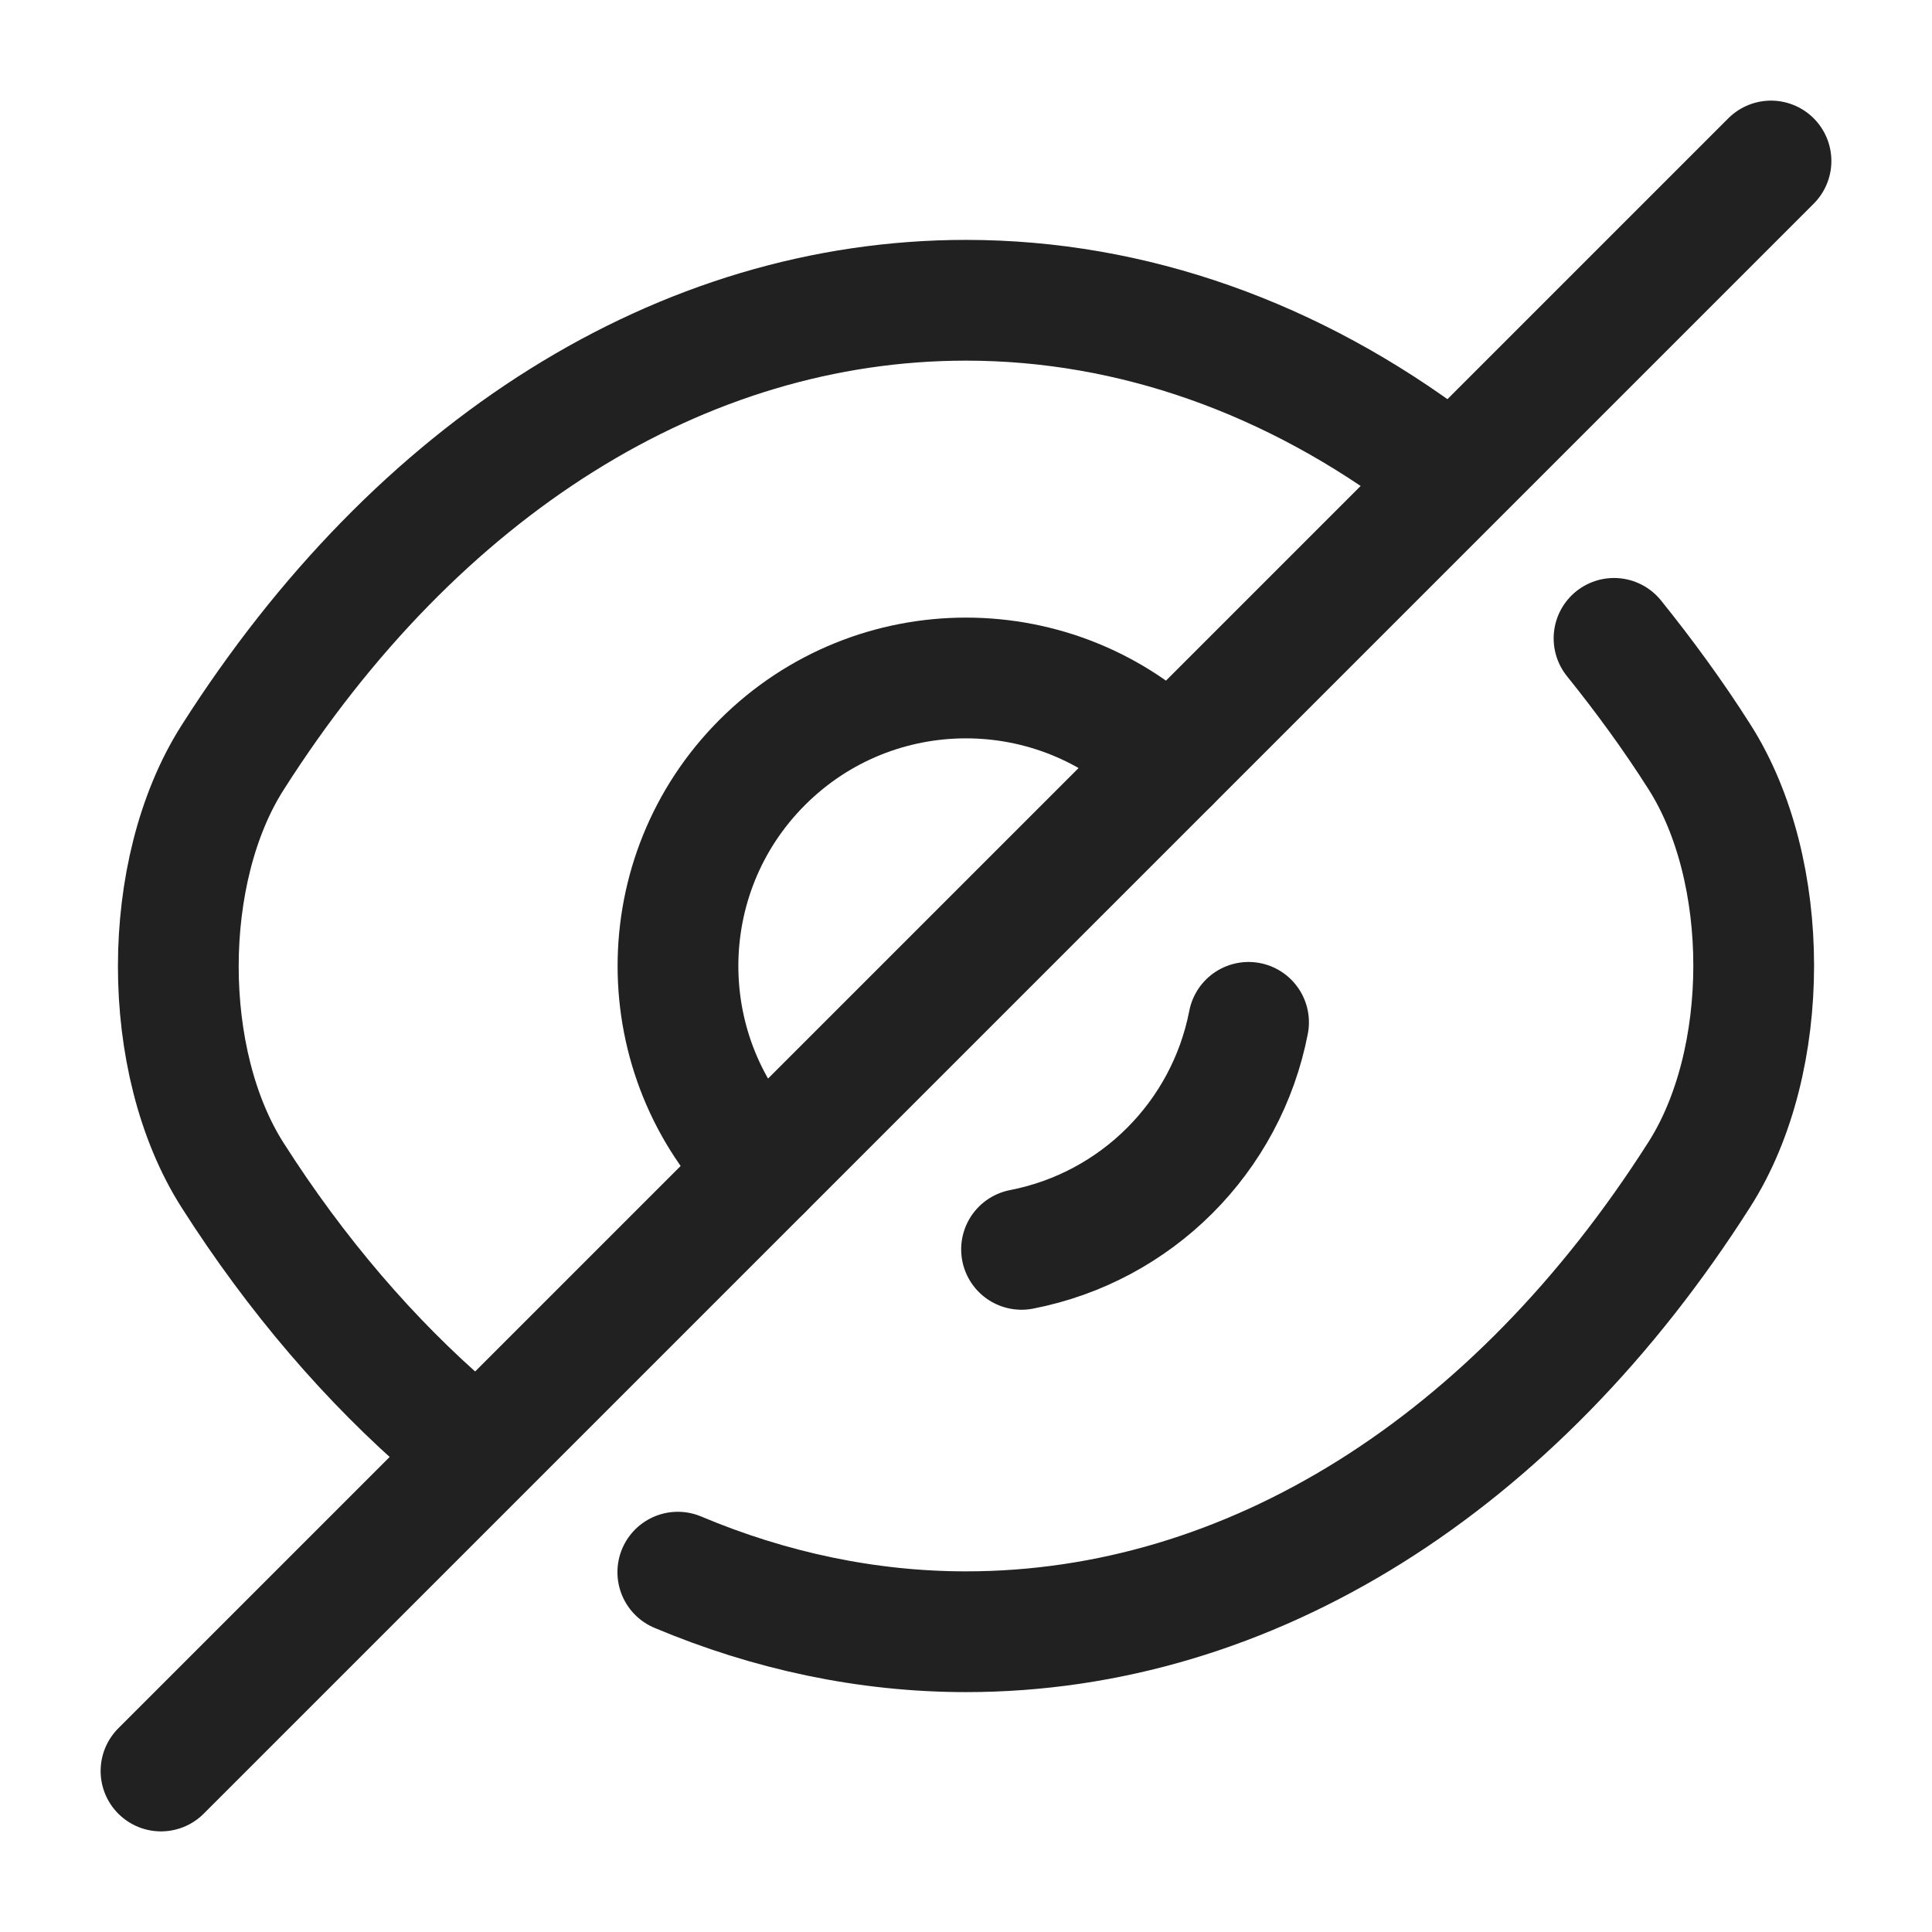
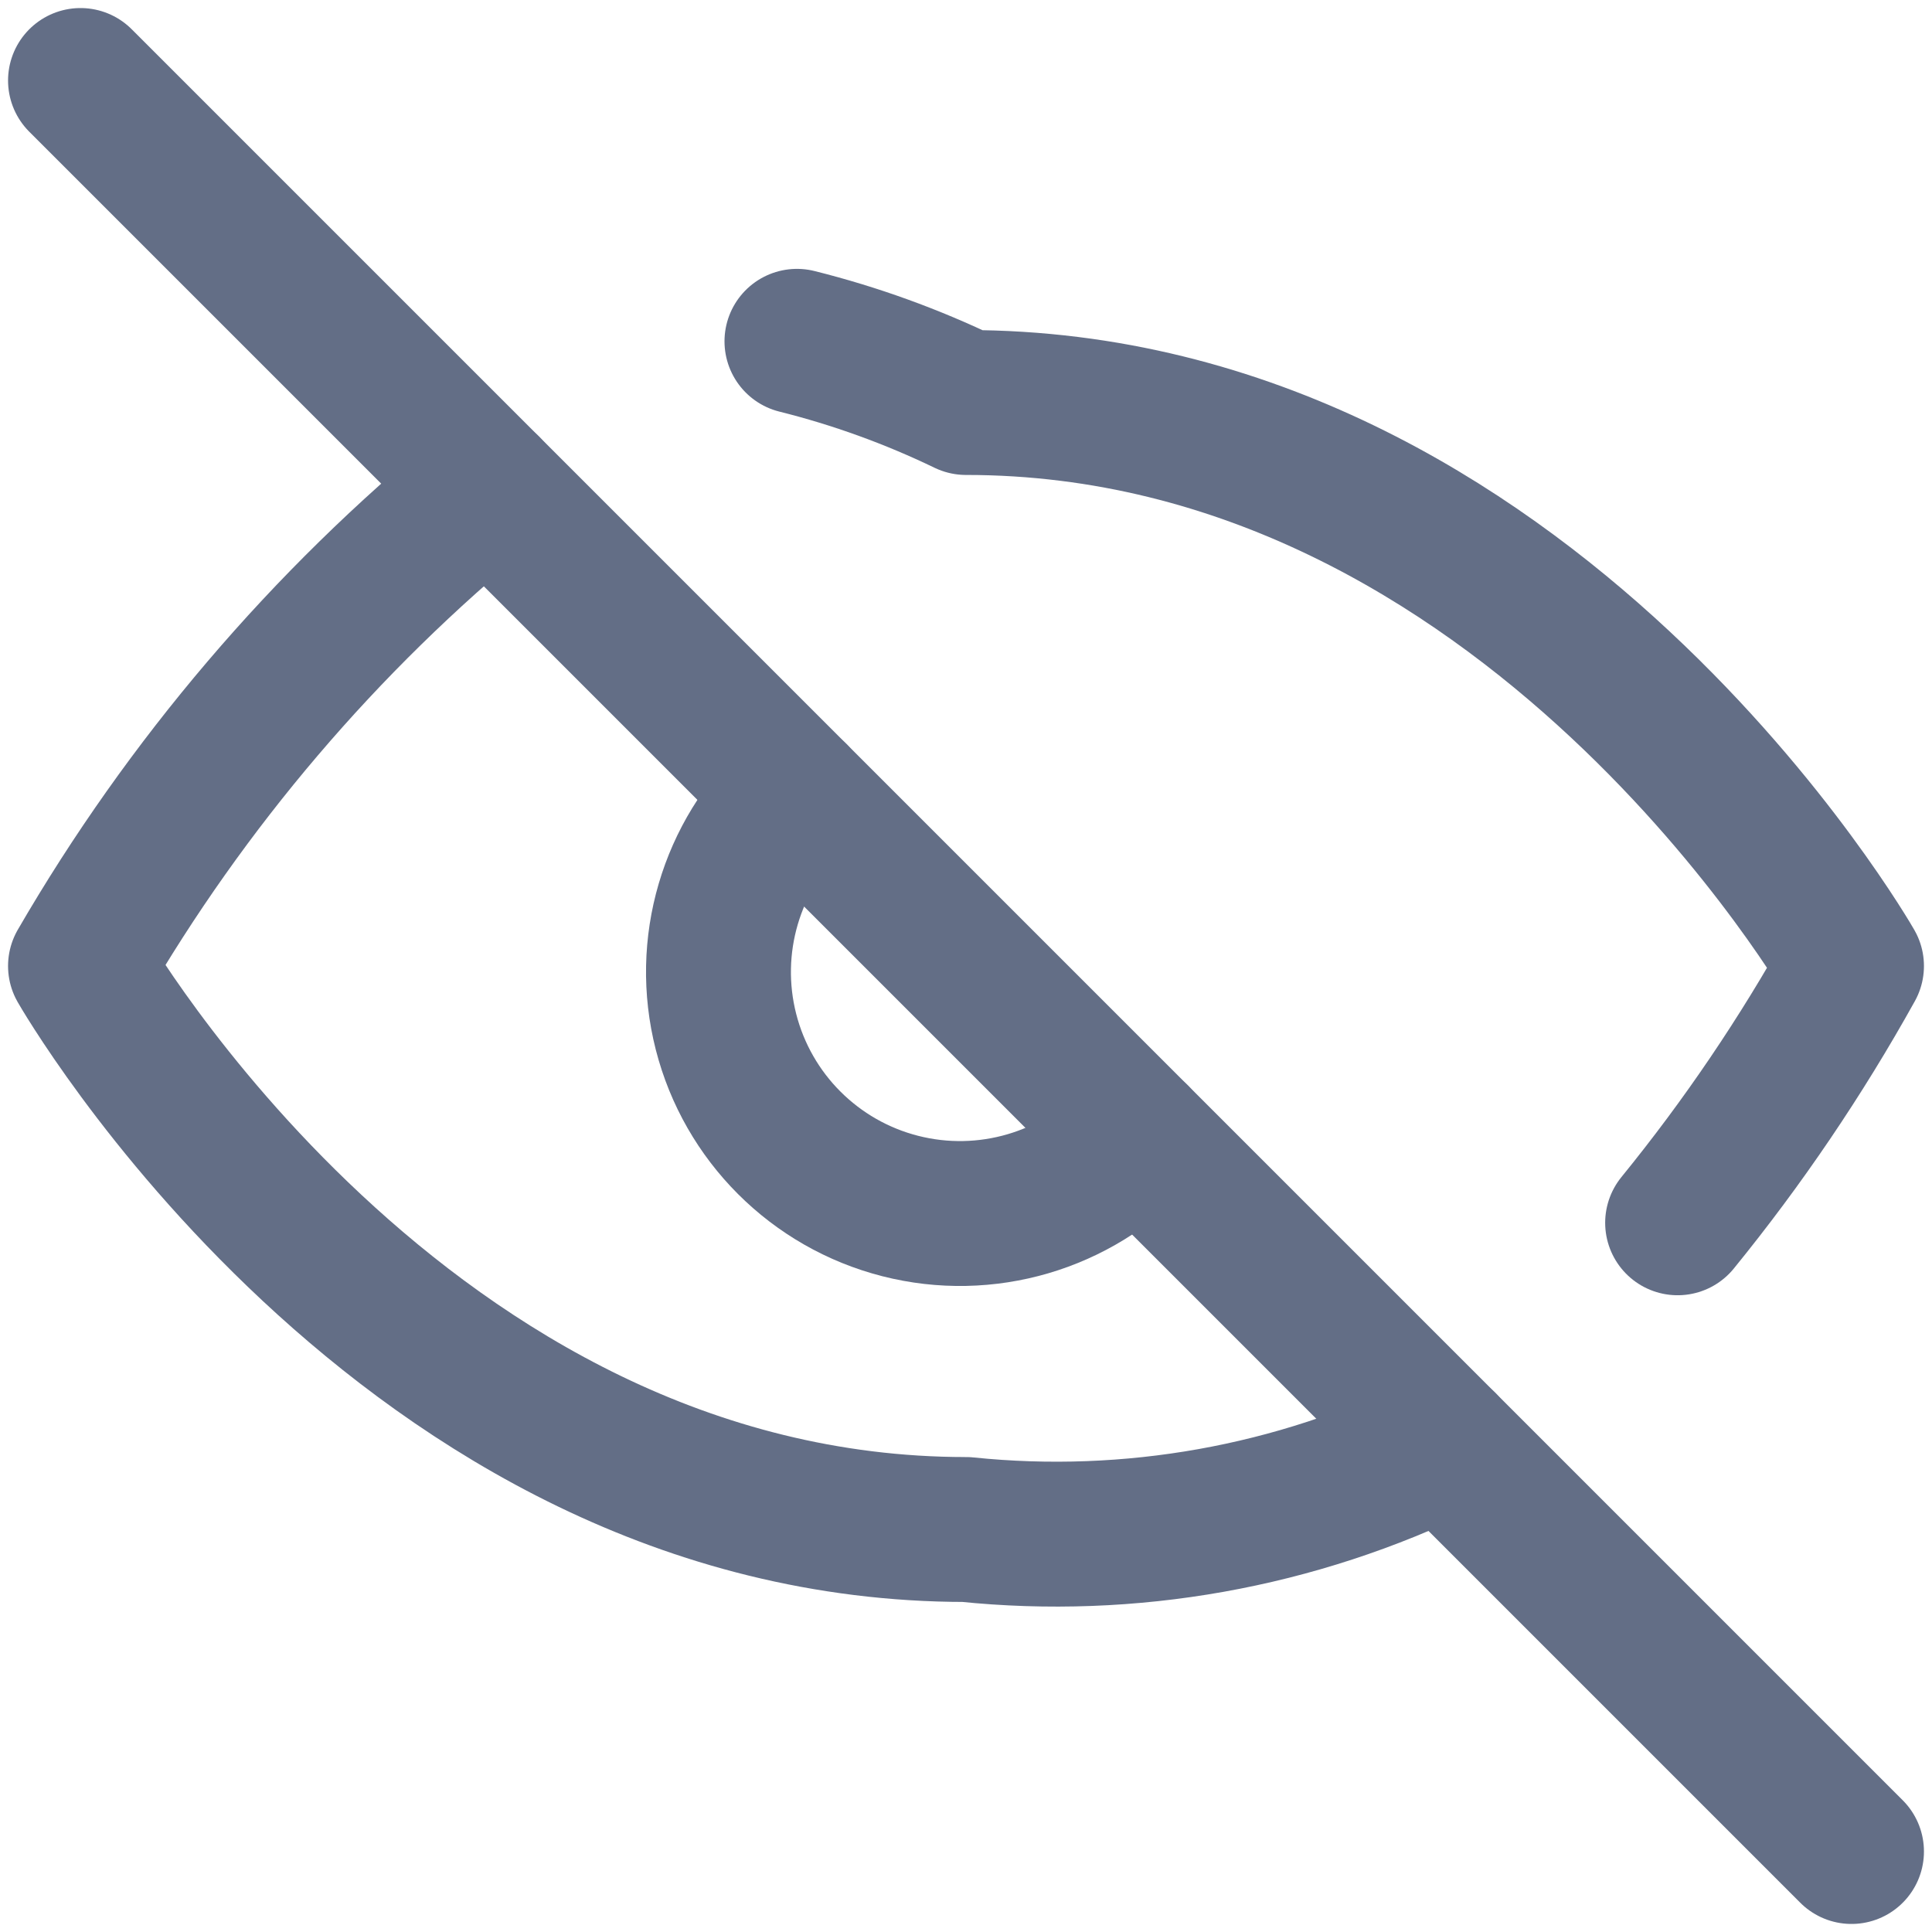
- <svg xmlns="http://www.w3.org/2000/svg" width="24" height="24" viewBox="0 0 24 24" fill="none">
-   <path d="m14.53 9.47-5.06 5.06a3.576 3.576 0 1 1 5.06-5.06Z" stroke="#212121" stroke-width="1.5" stroke-linecap="round" stroke-linejoin="round" />
-   <path d="M17.82 5.77C16.07 4.45 14.07 3.73 12 3.73c-3.53 0-6.82 2.08-9.11 5.68-.9 1.41-.9 3.78 0 5.19.79 1.24 1.71 2.31 2.71 3.17M8.42 19.53c1.14.48 2.35.74 3.58.74 3.53 0 6.82-2.08 9.11-5.68.9-1.41.9-3.78 0-5.19-.33-.52-.69-1.01-1.06-1.47" stroke="#212121" stroke-width="1.5" stroke-linecap="round" stroke-linejoin="round" />
-   <path d="M15.51 12.7a3.565 3.565 0 0 1-2.82 2.82M9.47 14.53 2 22M22 2l-7.47 7.47" stroke="#212121" stroke-width="1.5" stroke-linecap="round" stroke-linejoin="round" />
+ <svg xmlns="http://www.w3.org/2000/svg" width="24" height="24" viewBox="0 0 24 24" fill="none" stroke="#636E86" stroke-width="1.8" stroke-linecap="round" stroke-linejoin="round">
+   <path d="M17.94 17.94A10.94 10.94 0 0 1 12 19c-7 0-11-7-11-7a21.8 21.8 0 0 1 5.06-5.94" />
+   <path d="M9.9 4.24A10.94 10.94 0 0 1 12 5c7 0 11 7 11 7a21.9 21.9 0 0 1-2.16 3.19" />
+   <path d="M14.12 14.12a3 3 0 1 1-4.24-4.24" />
+   <line x1="1" y1="1" x2="23" y2="23" />
</svg>
